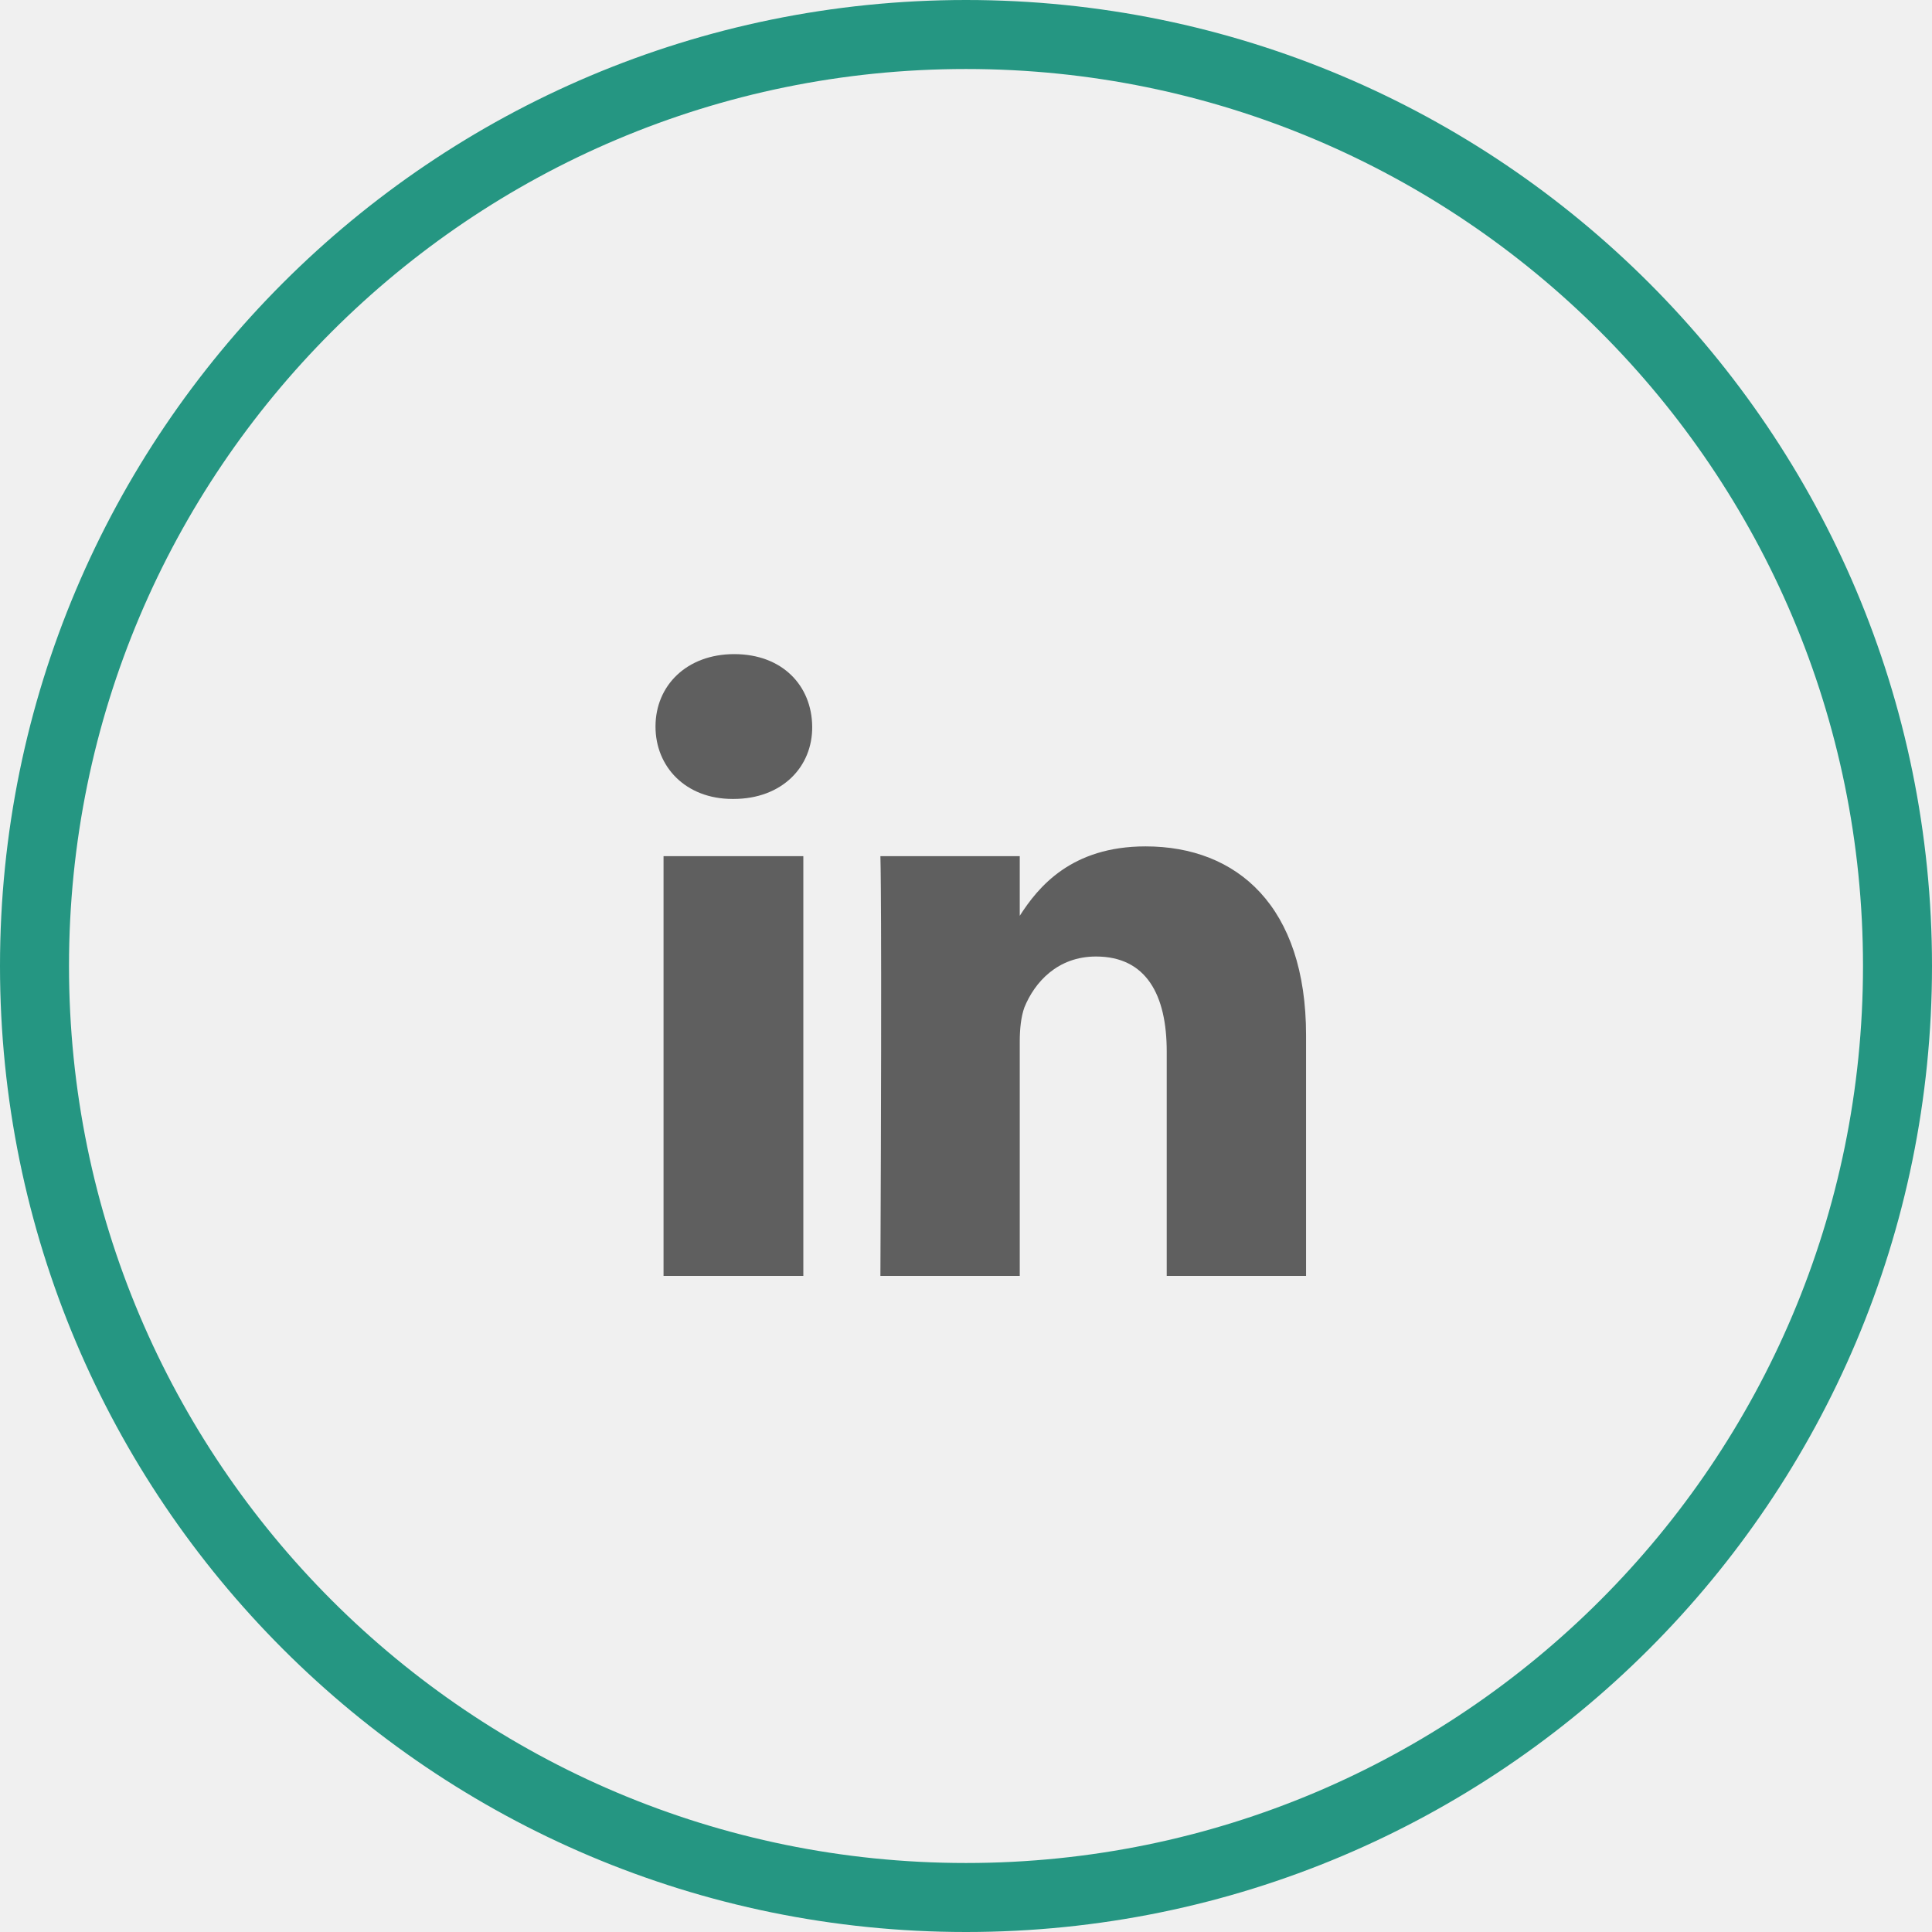
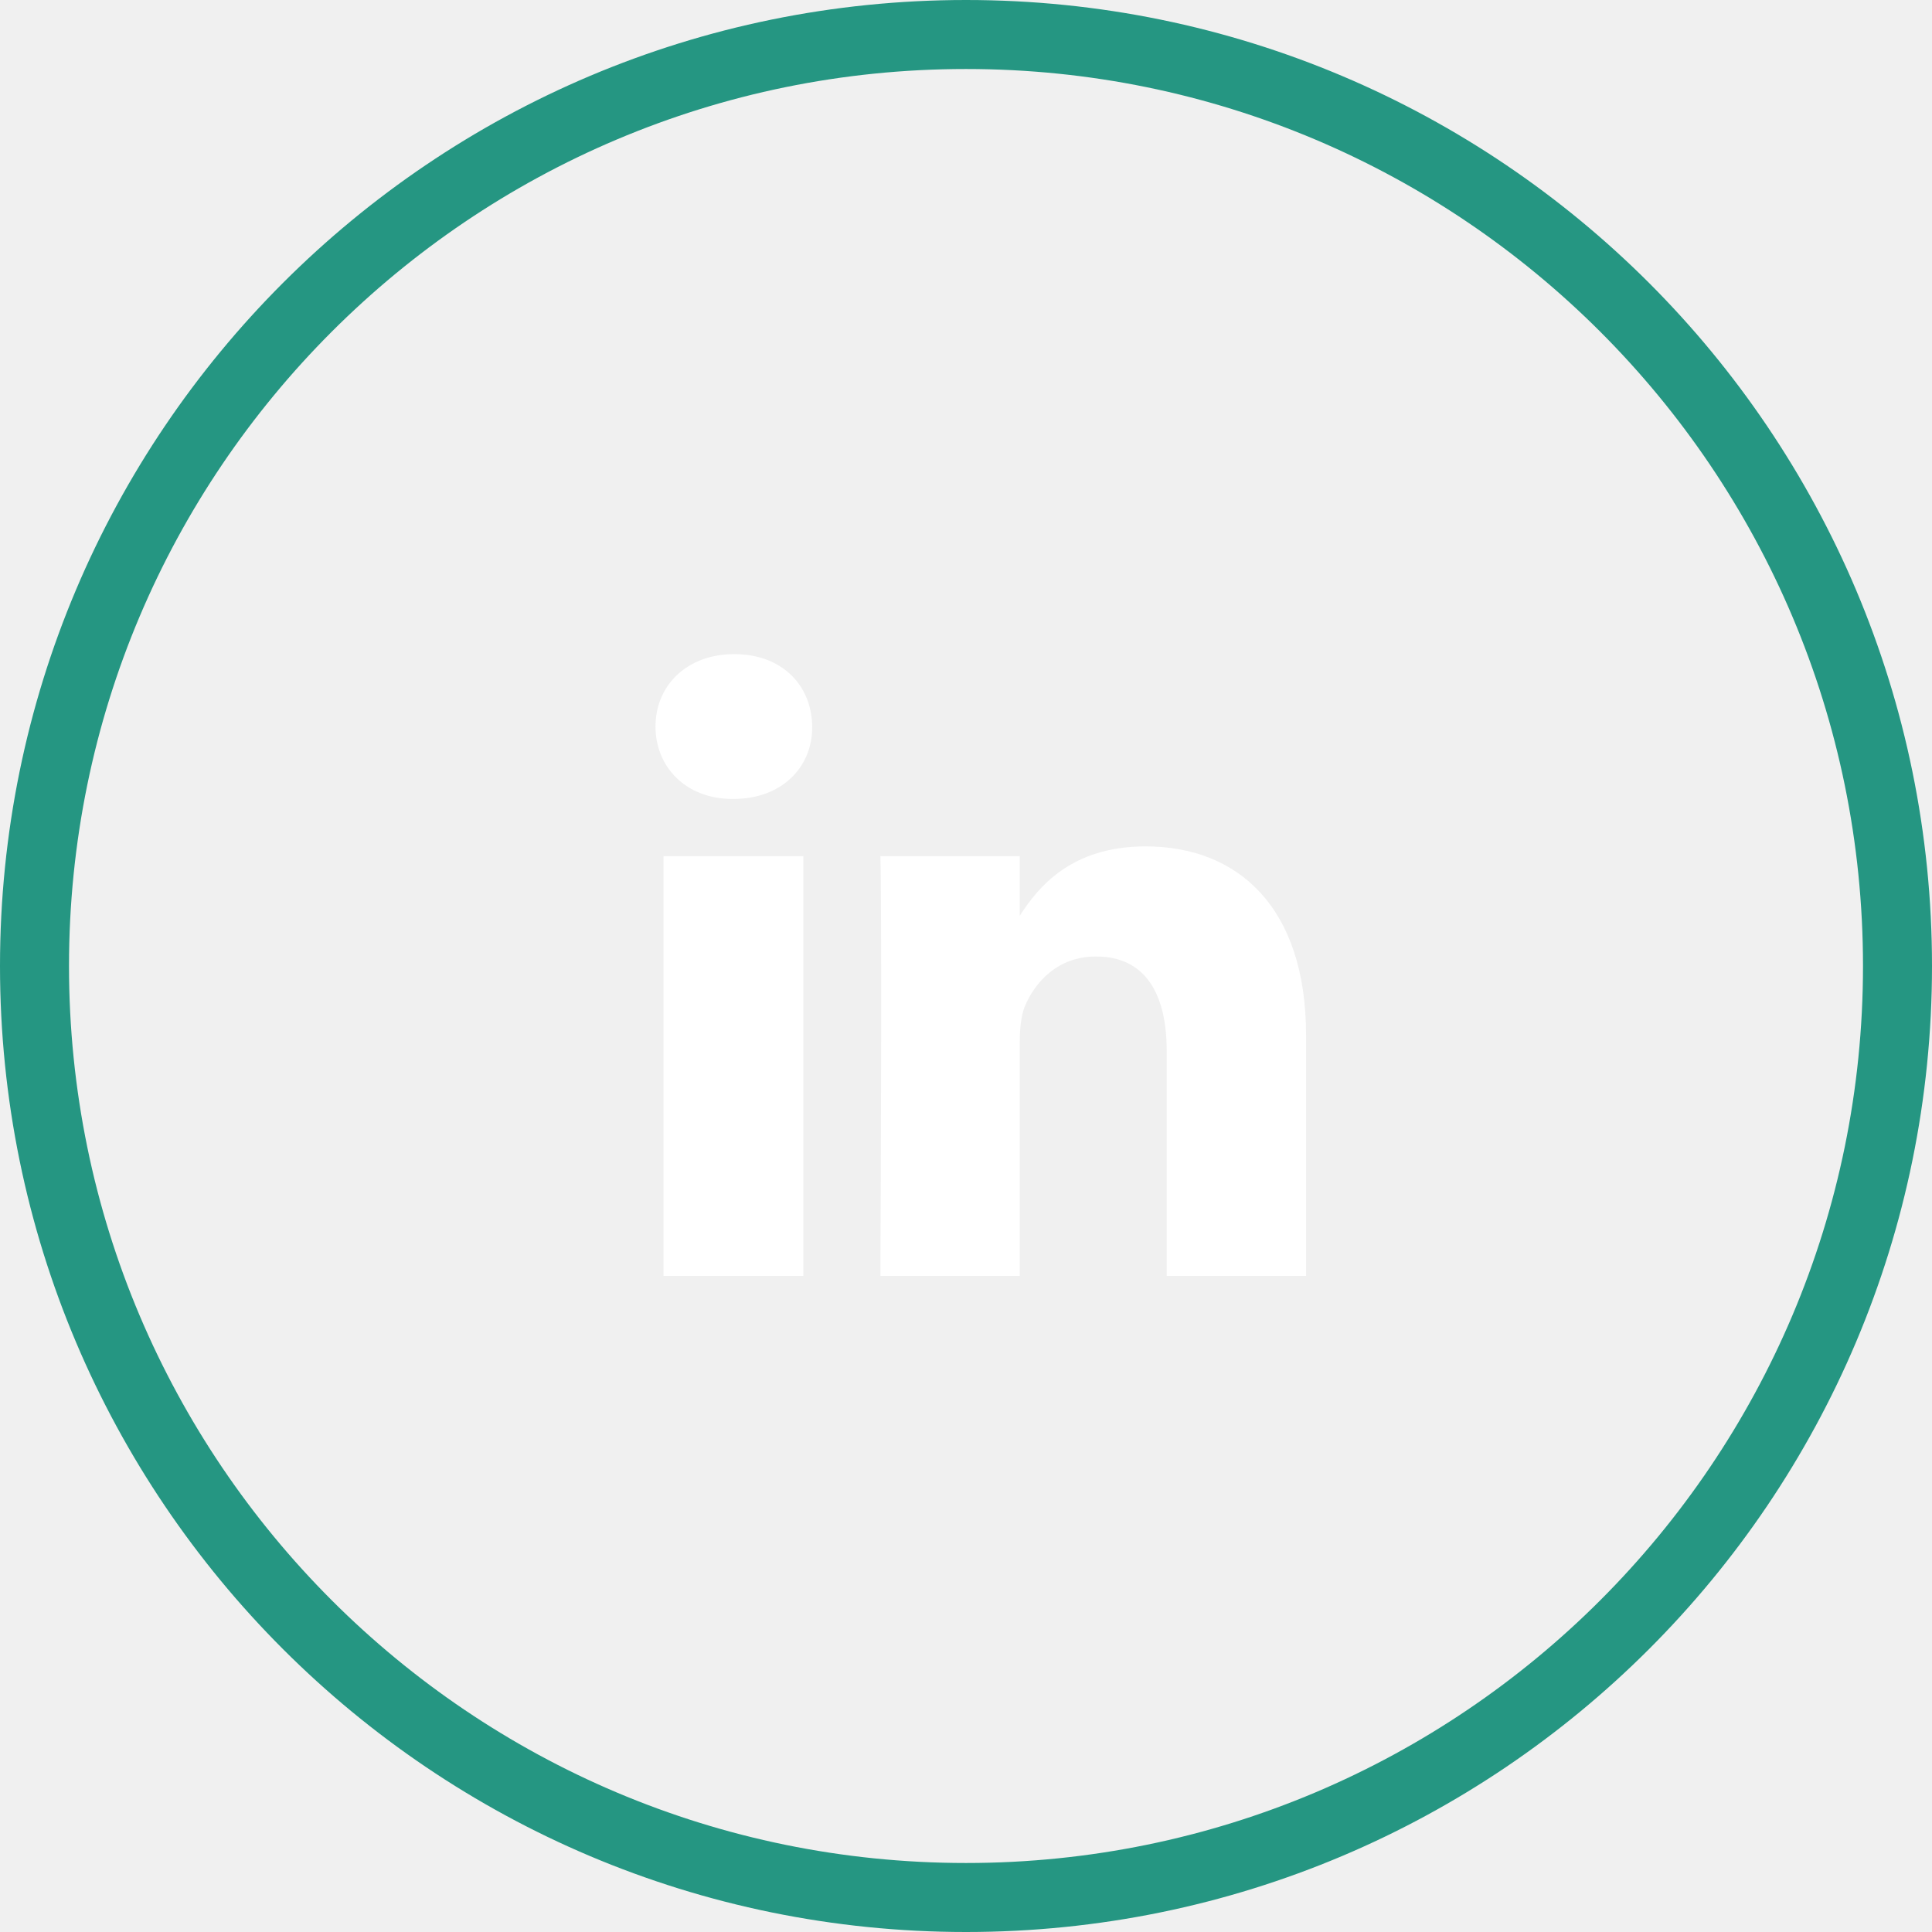
<svg xmlns="http://www.w3.org/2000/svg" width="56px" height="56px" viewBox="0 0 56 56" version="1.1">
  <defs />
  <g id="Page-1" stroke="none" stroke-width="1" fill="none" fill-rule="evenodd">
-     <g id="contact-section" transform="translate(-953, -225)">
-       <g id="Group-4" transform="translate(954, 226)">
-         <circle id="Oval" stroke="#259682" stroke-width="2" cx="27" cy="27" r="27" />
-         <path d="M22.285,23.816 L18.233,23.816 L18.233,35.982 L22.285,35.982 L22.285,23.816 Z M22.542,20.059 C22.53,18.868 21.671,17.96 20.283,17.96 C18.908,17.96 18,18.868 18,20.059 C18,21.225 18.872,22.158 20.234,22.158 L20.259,22.158 C21.671,22.158 22.555,21.225 22.542,20.059 Z M28.558,25.545 L28.558,23.816 L24.519,23.816 C24.519,23.816 24.568,24.958 24.519,35.982 L28.558,35.982 L28.558,29.193 C28.558,28.825 28.595,28.469 28.693,28.199 C28.988,27.474 29.651,26.725 30.768,26.725 C32.229,26.725 32.818,27.843 32.818,29.475 L32.818,35.982 L36.857,35.982 L36.857,29.009 C36.857,25.277 34.868,23.533 32.204,23.533 C30.052,23.533 29.091,24.712 28.558,25.545 L28.558,25.545 Z" id="linkedin---FontAwesome" fill="#5F5F5F" />
+     <g id="linkedin-icon" transform="translate(1, 1)">
+       <g id="Page-1">
+         <g id="contact-section">
+           <g id="Group-4">
+             <circle id="Oval" stroke="#259682" stroke-width="2" cx="27" cy="27" r="27" />
+             <path d="M22.285,23.816 L18.233,23.816 L18.233,35.982 L22.285,35.982 L22.285,23.816 Z M22.542,20.059 C22.53,18.868 21.671,17.96 20.283,17.96 C18.908,17.96 18,18.868 18,20.059 C18,21.225 18.872,22.158 20.234,22.158 L20.259,22.158 C21.671,22.158 22.555,21.225 22.542,20.059 Z M28.558,25.545 L28.558,23.816 L24.519,23.816 C24.519,23.816 24.568,24.958 24.519,35.982 L28.558,35.982 L28.558,29.193 C28.558,28.825 28.595,28.469 28.693,28.199 C28.988,27.474 29.651,26.725 30.768,26.725 C32.229,26.725 32.818,27.843 32.818,29.475 L32.818,35.982 L36.857,35.982 L36.857,29.009 C36.857,25.277 34.868,23.533 32.204,23.533 C30.052,23.533 29.091,24.712 28.558,25.545 L28.558,25.545 Z" id="linkedin---FontAwesome" fill="#FFFFFF" />
+           </g>
+         </g>
      </g>
    </g>
  </g>
</svg>
